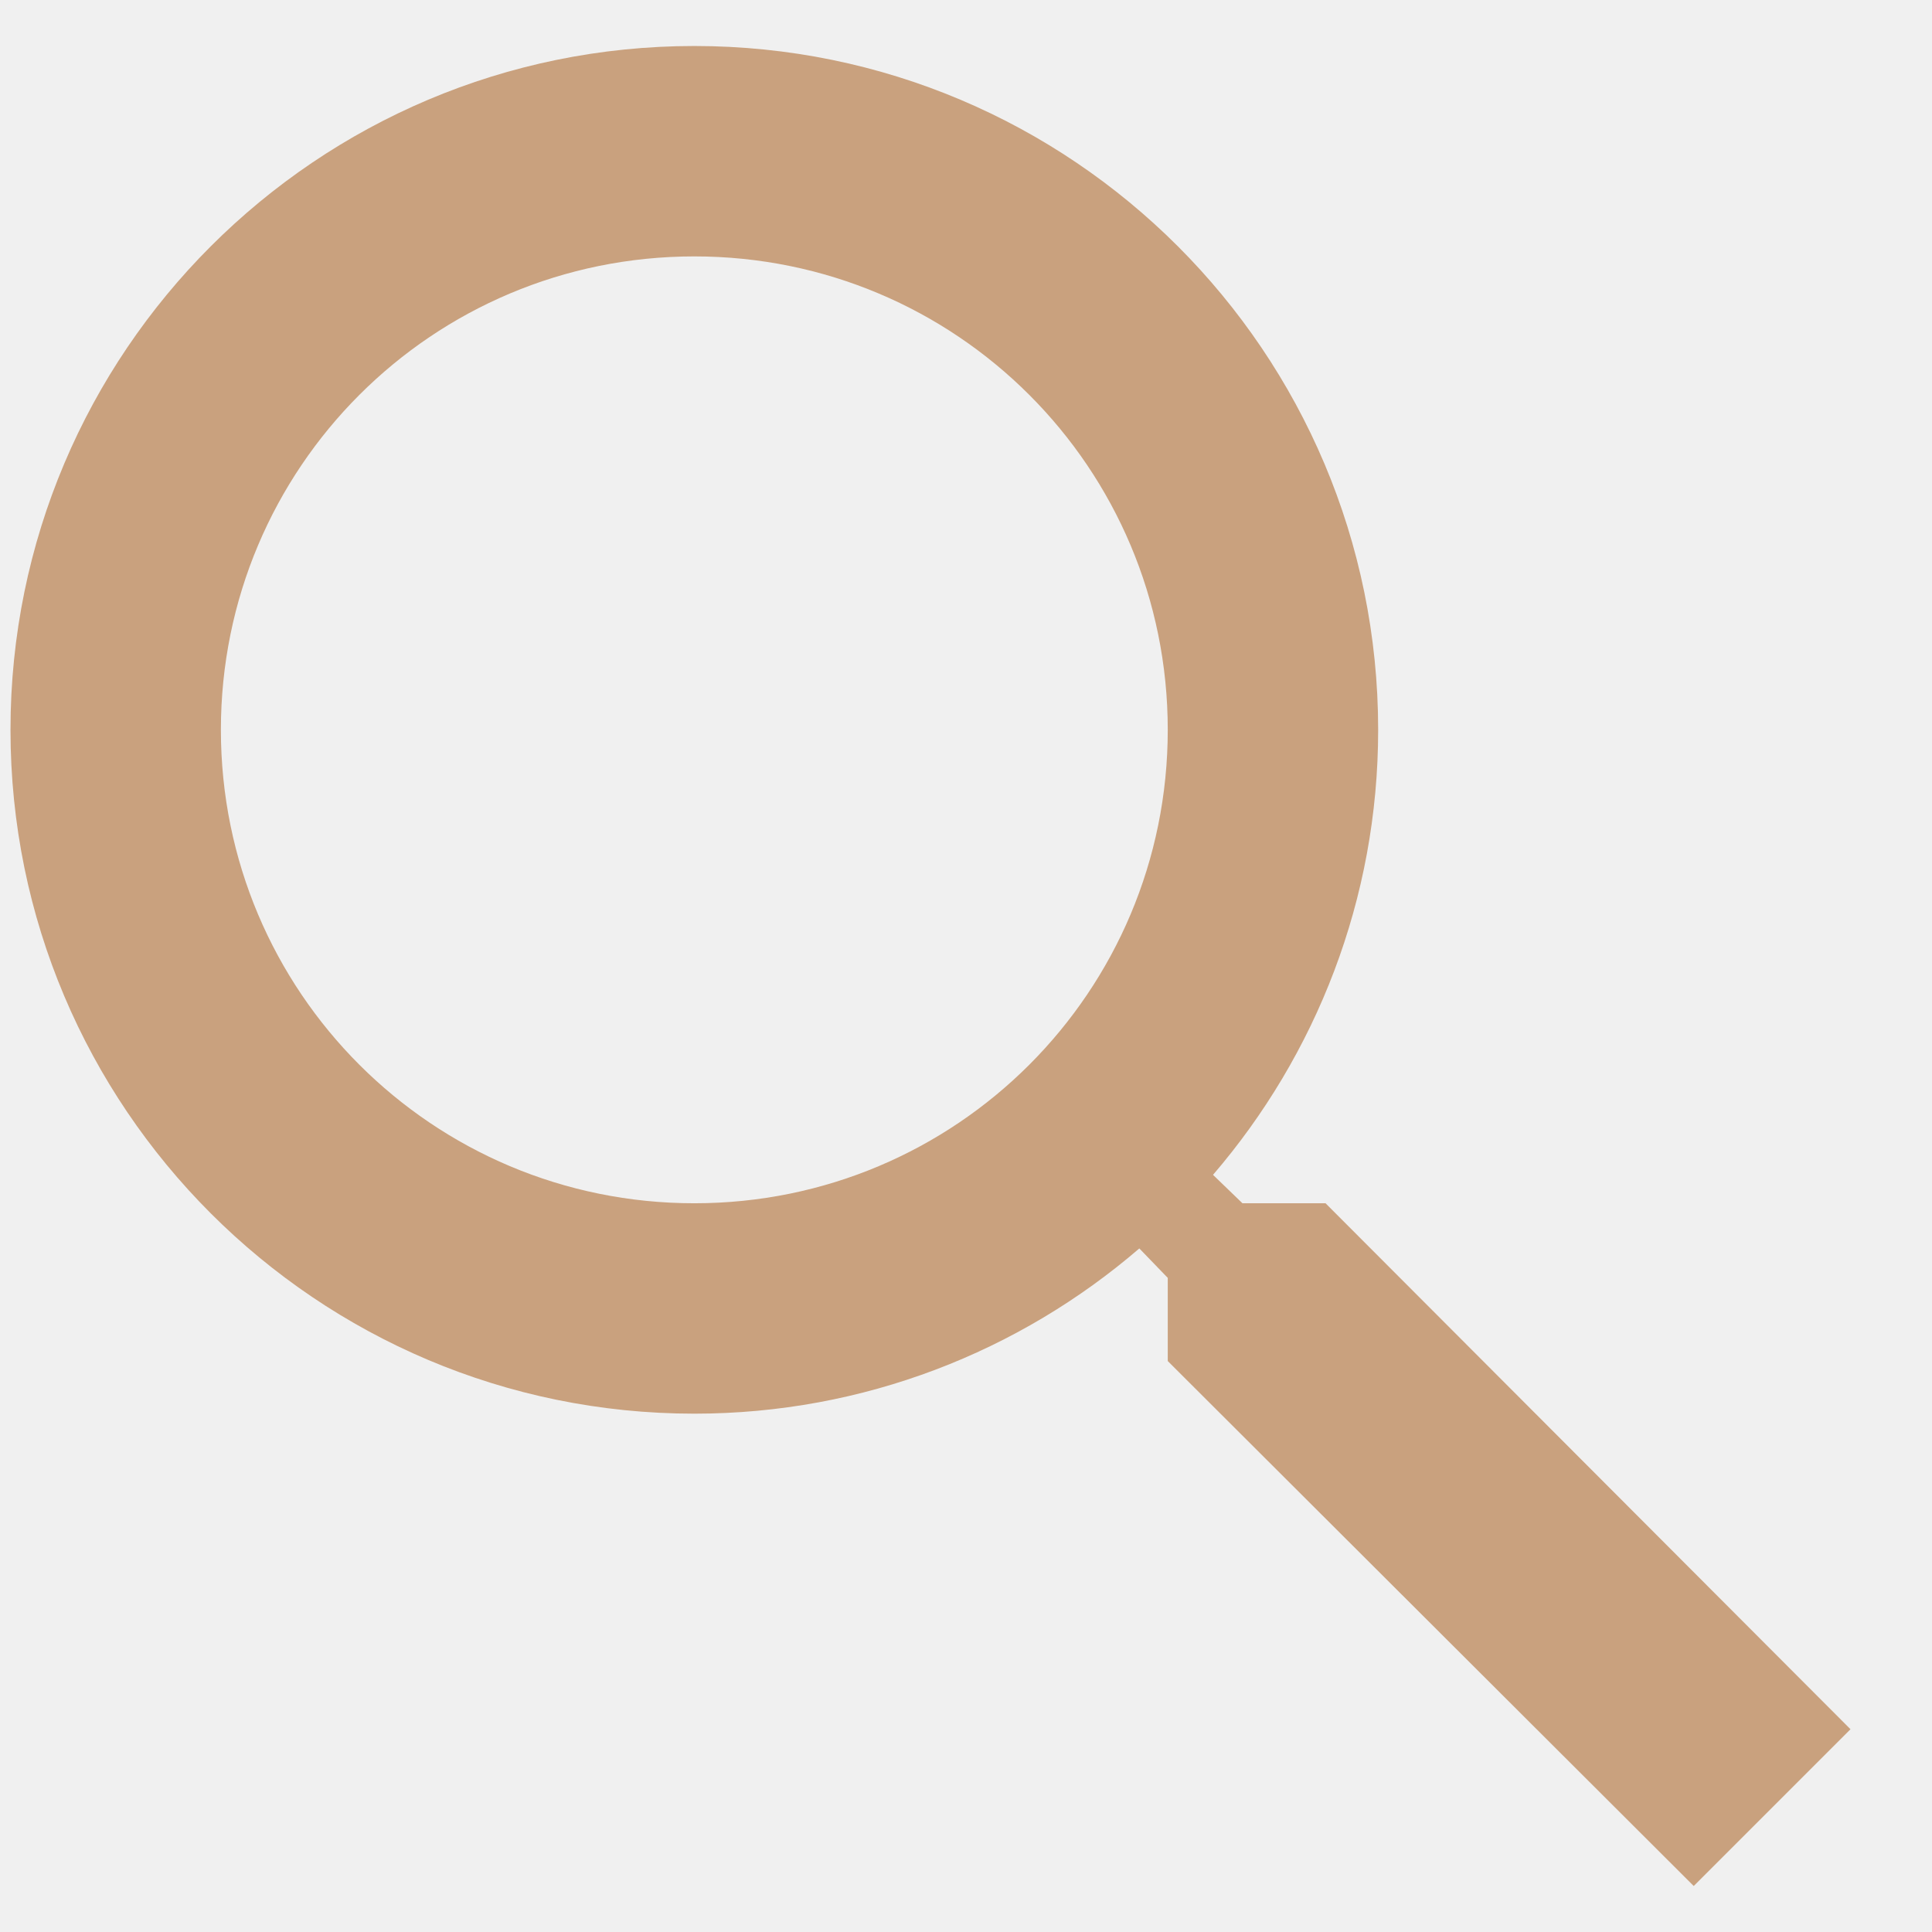
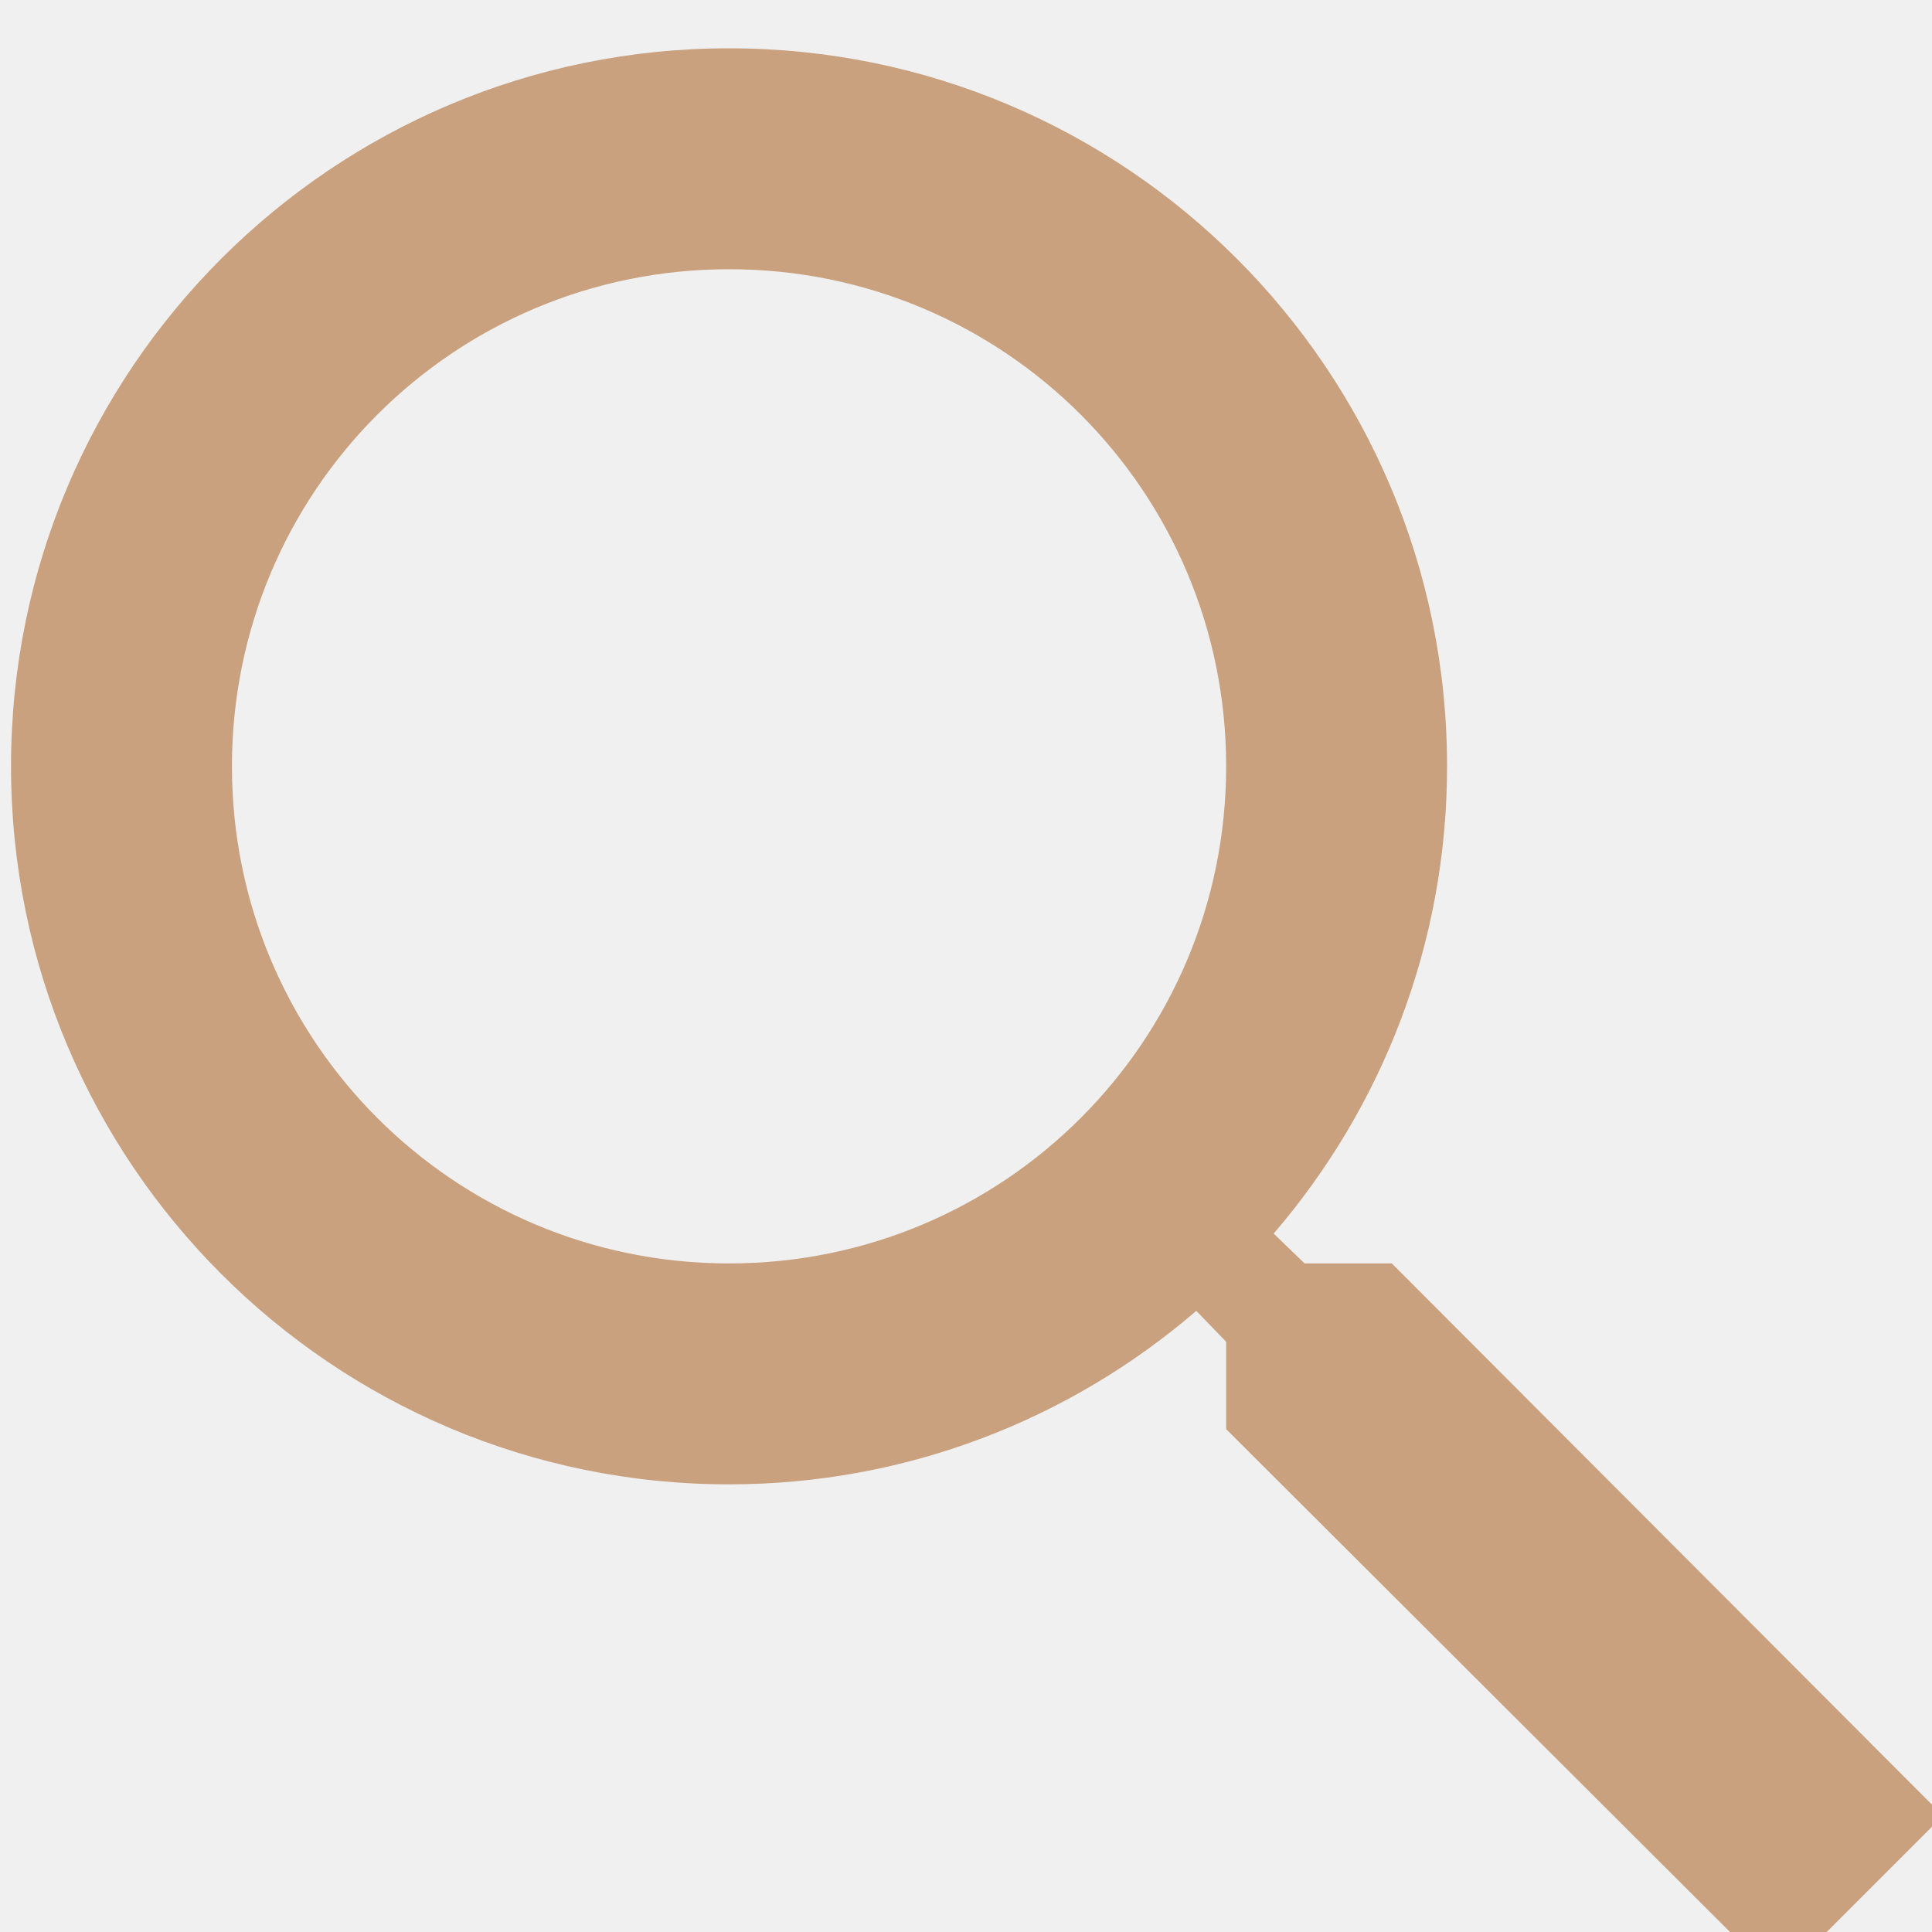
- <svg xmlns="http://www.w3.org/2000/svg" width="21" height="21" viewBox="0 0 21 21" fill="none">
+ <svg xmlns="http://www.w3.org/2000/svg" width="20" height="20" viewBox="0 0 20 20" fill="none">
  <g clip-path="url(#clip0)">
    <path d="M14.408 13.079H13.505L13.185 12.77C14.305 11.466 14.98 9.774 14.98 7.933C14.98 3.828 11.652 0.5 7.547 0.5C3.442 0.5 0.114 3.828 0.114 7.933C0.114 12.038 3.442 15.366 7.547 15.366C9.388 15.366 11.081 14.691 12.384 13.57L12.693 13.89V14.794L18.41 20.5L20.114 18.796L14.408 13.079ZM7.547 13.079C4.7 13.079 2.401 10.78 2.401 7.933C2.401 5.085 4.7 2.787 7.547 2.787C10.394 2.787 12.693 5.085 12.693 7.933C12.693 10.78 10.394 13.079 7.547 13.079Z" fill="#C9A17E" />
  </g>
  <defs>
    <clipPath id="clip0">
      <rect width="20" height="20" fill="white" transform="translate(0.114258 0.5)" />
    </clipPath>
  </defs>
</svg>
